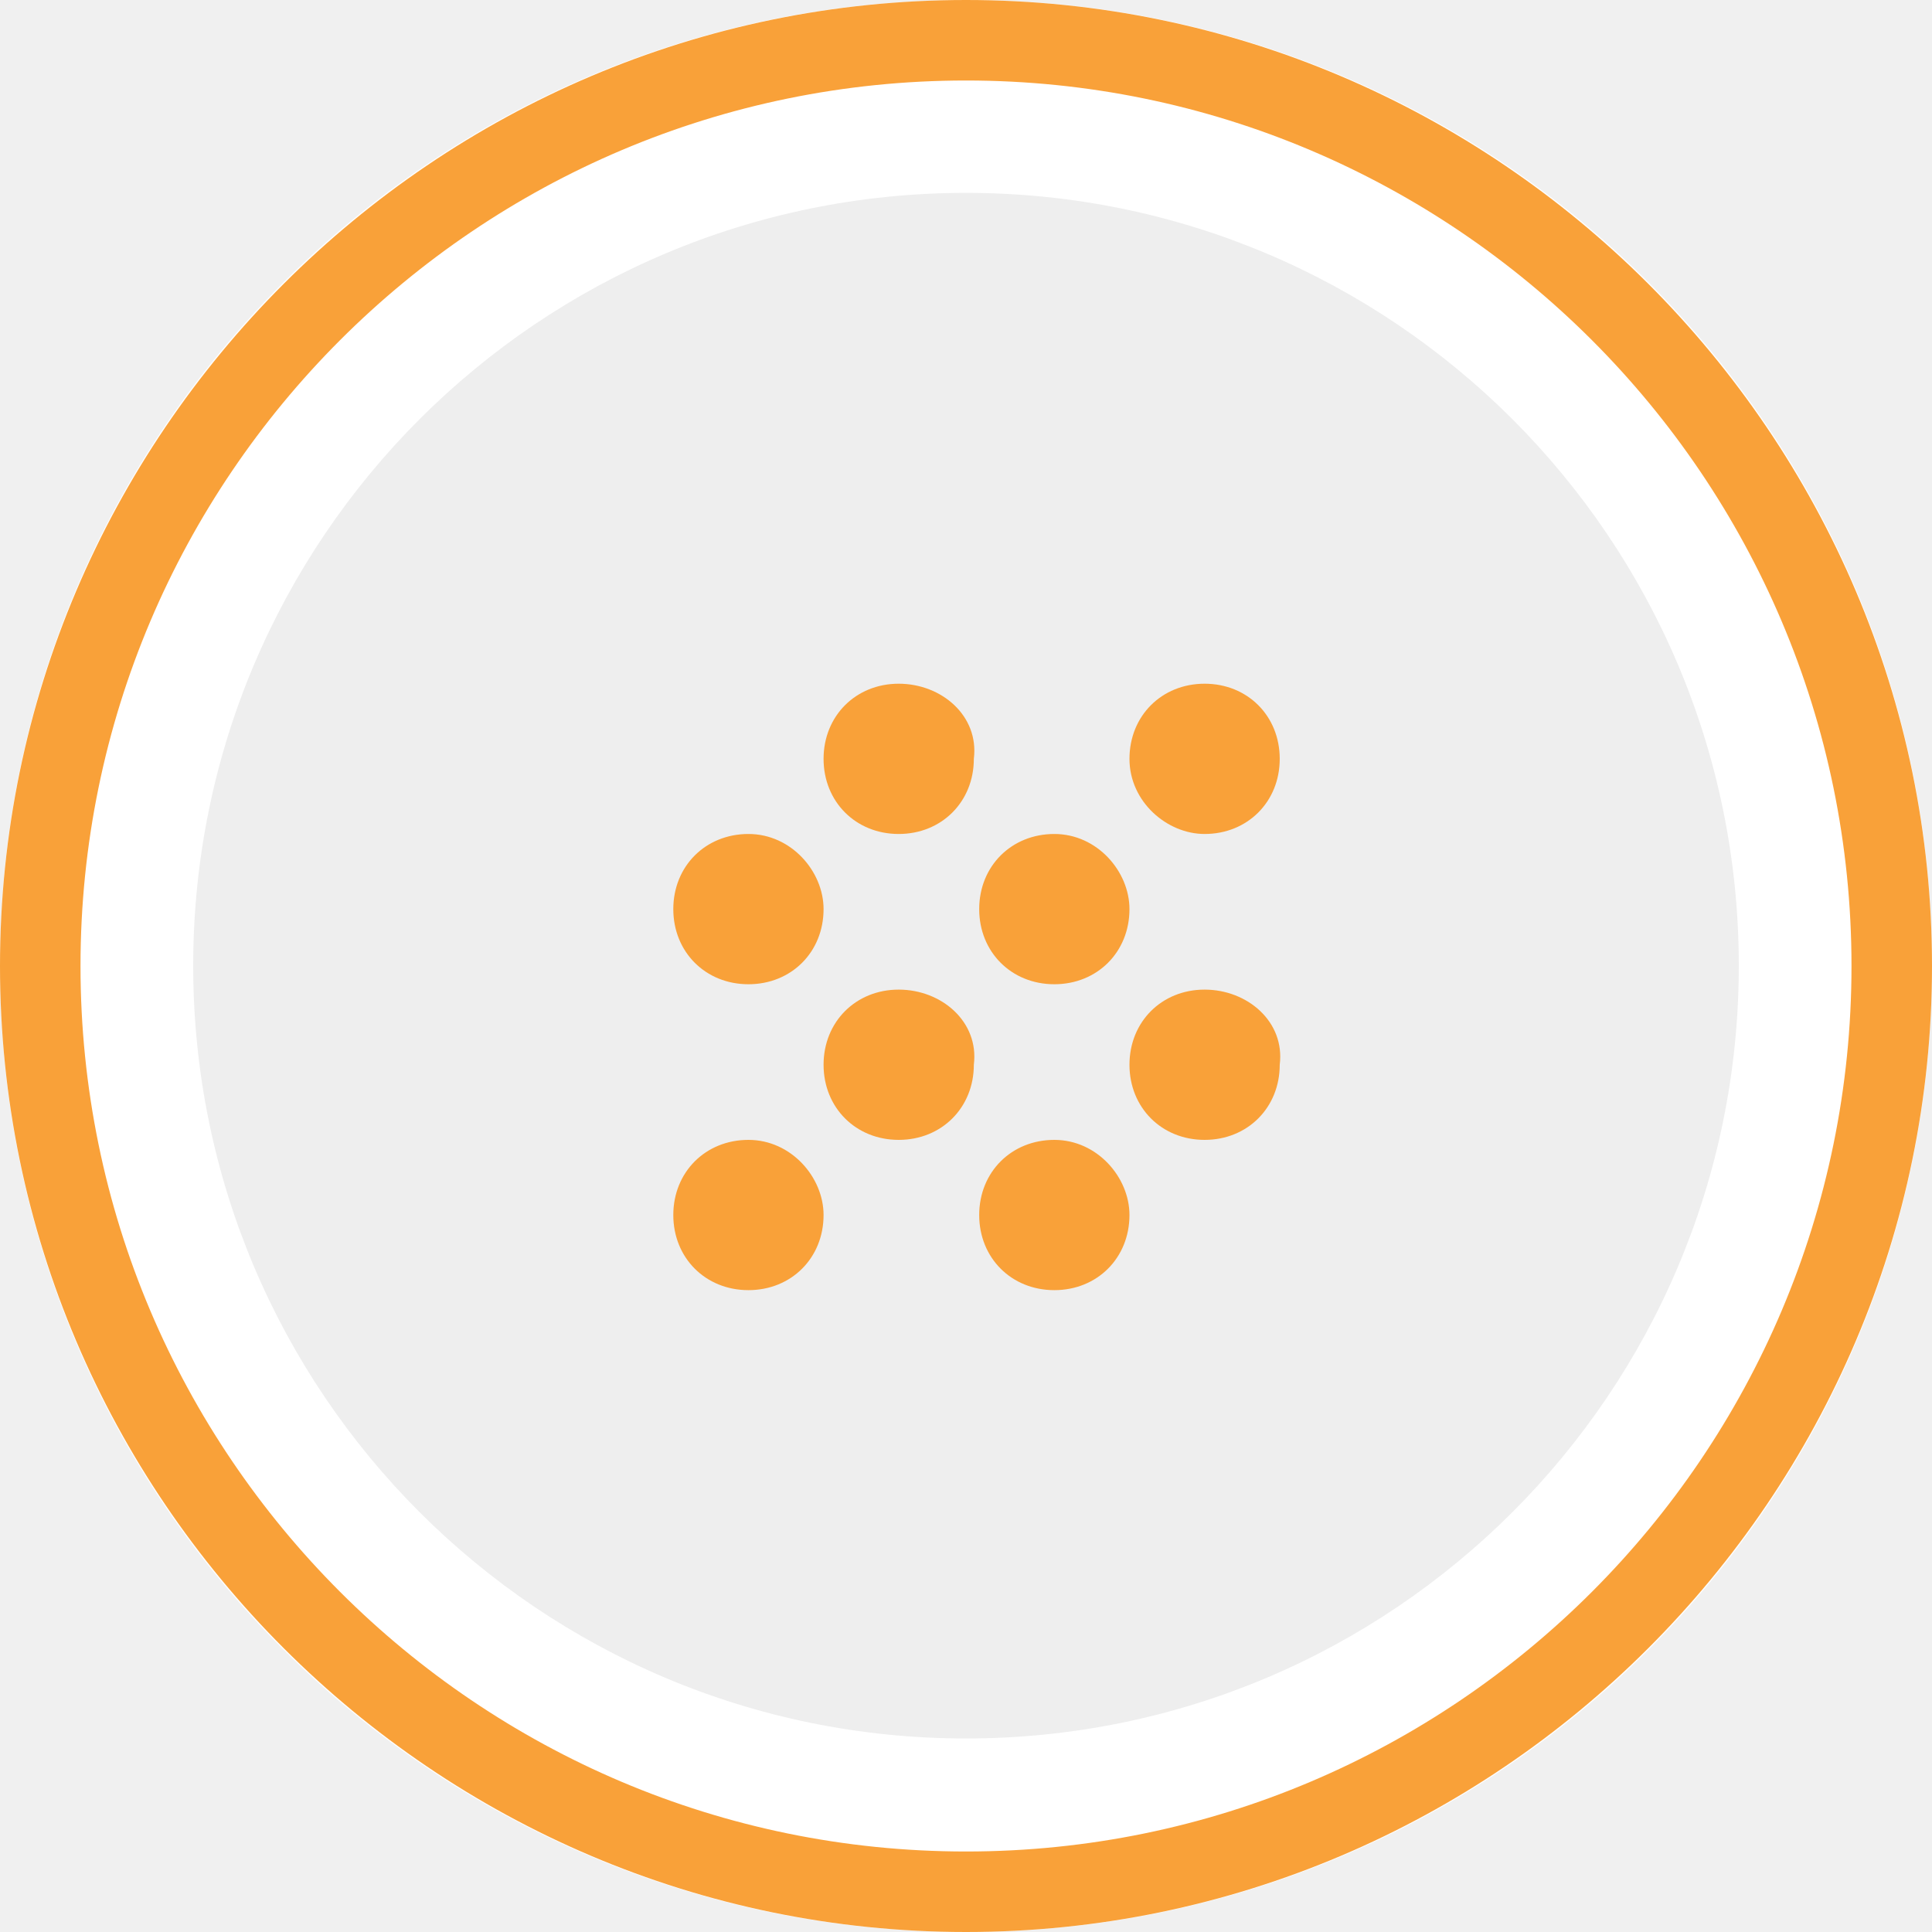
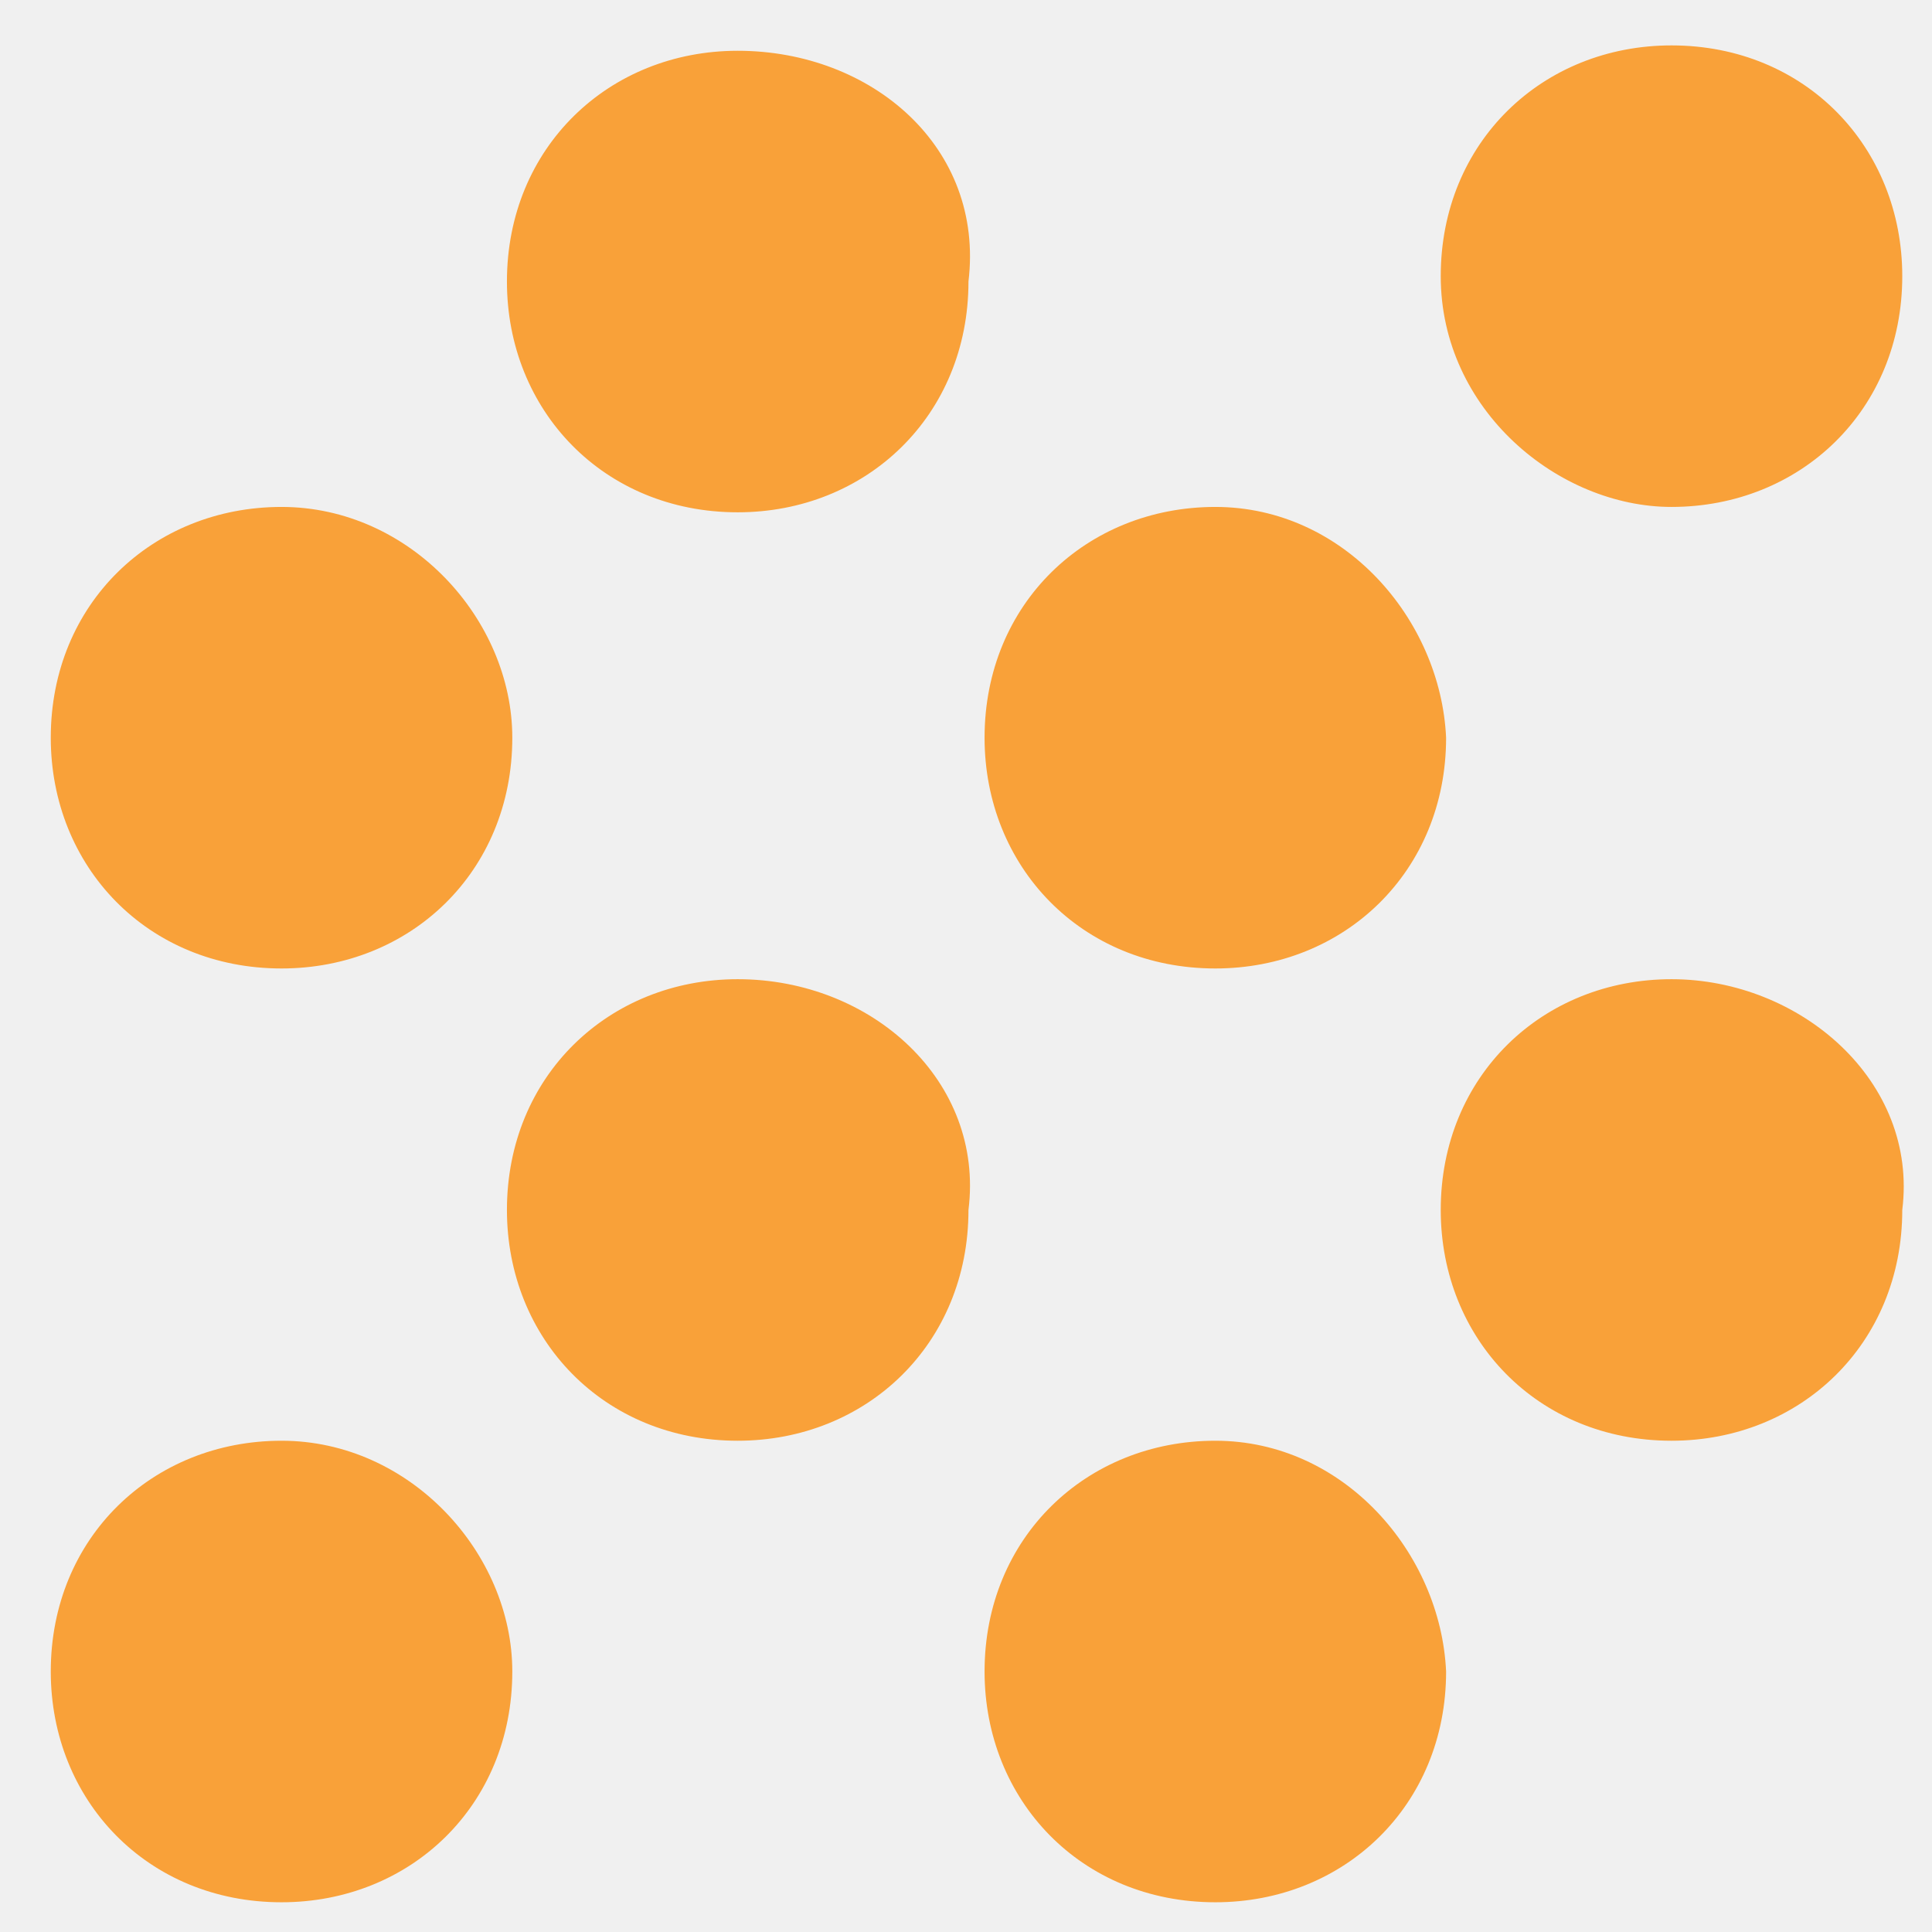
<svg xmlns="http://www.w3.org/2000/svg" version="1.1" id="Layer_1" x="0px" y="0px" viewBox="0 0 36 36" style="enable-background:new 0 0 36 36;" xml:space="preserve">
  <style type="text/css">
- 	.st0{fill:#FFFFFF;}
- 	.st1{fill:#F9A139;}
- 	.st2{fill:#EEEEEE;}
+ 	.st0{fill:#F9A139;}
</style>
-   <g id="Group_20" transform="translate(0 -0.406)">
-     <g id="Ellipse_18" transform="translate(0 0.406)">
-       <circle class="st0" cx="18" cy="18" r="18" />
-       <path class="st1" d="M18,36C8.1,36,0,27.9,0,18C0,8.1,8.1,0,18,0s18,8.1,18,18C36,27.9,27.9,36,18,36z M18,1.5    C8.9,1.5,1.5,8.9,1.5,18c0,9.1,7.4,16.5,16.5,16.5c9.1,0,16.5-7.4,16.5-16.5C34.5,8.9,27.1,1.5,18,1.5z" />
-     </g>
-     <circle id="Ellipse_11" class="st2" cx="18" cy="18.4" r="14.4" />
-     <g id="Group_21" transform="translate(-26.754 -26.754)">
-       <path id="Icon_material-grain" class="st1" d="M43.5,45.6c-0.8,0-1.4,0.6-1.4,1.4s0.6,1.4,1.4,1.4c0.8,0,1.4-0.6,1.4-1.4l0,0    C45,46.2,44.3,45.6,43.5,45.6z M40.7,42.7c-0.8,0-1.4,0.6-1.4,1.4c0,0.8,0.6,1.4,1.4,1.4c0.8,0,1.4-0.6,1.4-1.4    C42.1,43.4,41.5,42.7,40.7,42.7z M40.7,48.4c-0.8,0-1.4,0.6-1.4,1.4s0.6,1.4,1.4,1.4c0.8,0,1.4-0.6,1.4-1.4l0,0    C42.1,49.1,41.5,48.4,40.7,48.4z M49.2,42.7c0.8,0,1.4-0.6,1.4-1.4c0-0.8-0.6-1.4-1.4-1.4c-0.8,0-1.4,0.6-1.4,1.4l0,0    C47.8,42.1,48.5,42.7,49.2,42.7z M46.4,48.4c-0.8,0-1.4,0.6-1.4,1.4s0.6,1.4,1.4,1.4s1.4-0.6,1.4-1.4l0,0    C47.8,49.1,47.2,48.4,46.4,48.4z M49.2,45.6c-0.8,0-1.4,0.6-1.4,1.4c0,0.8,0.6,1.4,1.4,1.4c0.8,0,1.4-0.6,1.4-1.4    C50.7,46.2,50,45.6,49.2,45.6z M46.4,42.7c-0.8,0-1.4,0.6-1.4,1.4s0.6,1.4,1.4,1.4s1.4-0.6,1.4-1.4c0,0,0,0,0,0    C47.8,43.4,47.2,42.7,46.4,42.7L46.4,42.7z M43.5,39.9c-0.8,0-1.4,0.6-1.4,1.4c0,0.8,0.6,1.4,1.4,1.4c0.8,0,1.4-0.6,1.4-1.4    c0,0,0,0,0,0C45,40.5,44.3,39.9,43.5,39.9z" />
-     </g>
+   <g id="Group_21" transform="translate(-26.754 -26.754)">
+     <path id="Icon_material-grain" class="st0" d="M40.5,45c-2.4,0-4.3,1.8-4.3,4.3c0,2.4,1.8,4.3,4.3,4.3c2.4,0,4.3-1.8,4.3-4.3l0,0   C45.1,46.9,43,45,40.5,45z M32,36.2c-2.4,0-4.3,1.8-4.3,4.3c0,2.4,1.8,4.3,4.3,4.3c2.4,0,4.3-1.8,4.3-4.3   C36.3,38.3,34.4,36.2,32,36.2z M32,53.6c-2.4,0-4.3,1.8-4.3,4.3c0,2.4,1.8,4.3,4.3,4.3c2.4,0,4.3-1.8,4.3-4.3l0,0   C36.3,55.7,34.4,53.6,32,53.6z M57.9,36.2c2.4,0,4.3-1.8,4.3-4.3c0-2.4-1.8-4.3-4.3-4.3c-2.4,0-4.3,1.8-4.3,4.3l0,0   C53.6,34.4,55.8,36.2,57.9,36.2z M49.4,53.6c-2.4,0-4.3,1.8-4.3,4.3c0,2.4,1.8,4.3,4.3,4.3c2.4,0,4.3-1.8,4.3-4.3l0,0   C53.6,55.7,51.8,53.6,49.4,53.6z M57.9,45c-2.4,0-4.3,1.8-4.3,4.3c0,2.4,1.8,4.3,4.3,4.3c2.4,0,4.3-1.8,4.3-4.3   C62.5,46.9,60.3,45,57.9,45z M49.4,36.2c-2.4,0-4.3,1.8-4.3,4.3c0,2.4,1.8,4.3,4.3,4.3c2.4,0,4.3-1.8,4.3-4.3l0,0   C53.6,38.3,51.8,36.2,49.4,36.2L49.4,36.2z M40.5,27.7c-2.4,0-4.3,1.8-4.3,4.3c0,2.4,1.8,4.3,4.3,4.3c2.4,0,4.3-1.8,4.3-4.3l0,0   C45.1,29.5,43,27.7,40.5,27.7z" />
  </g>
</svg>
